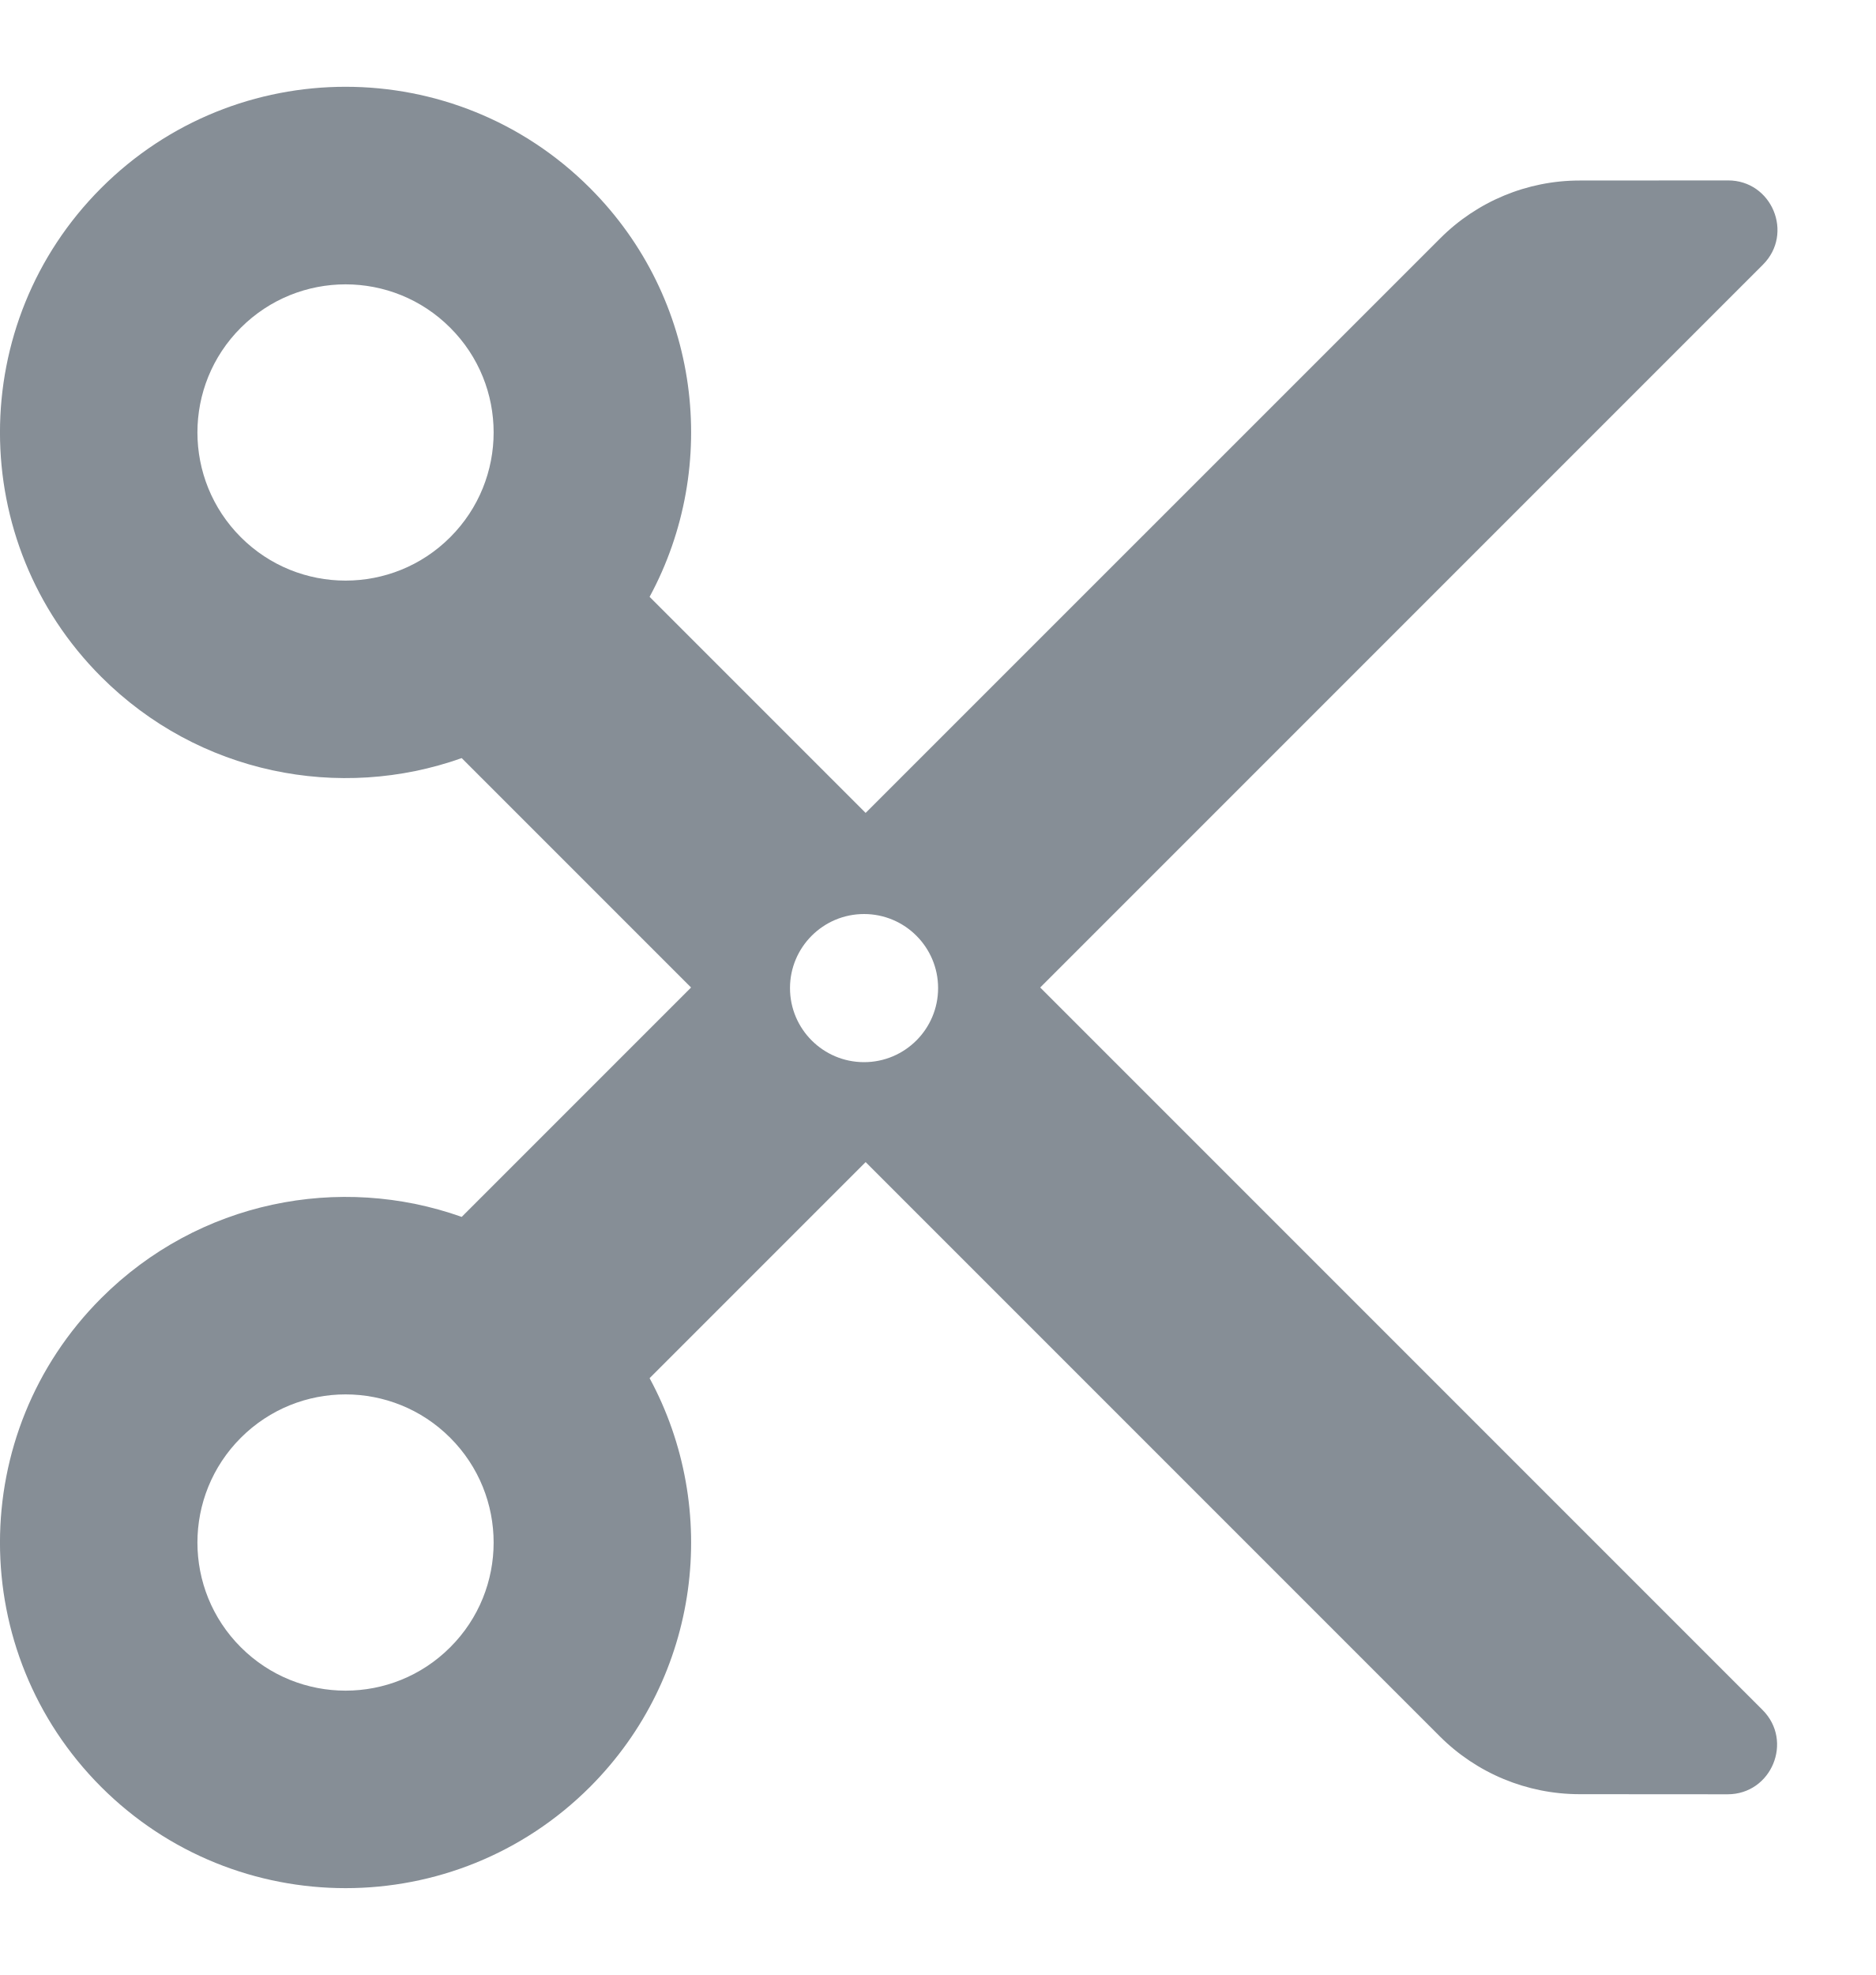
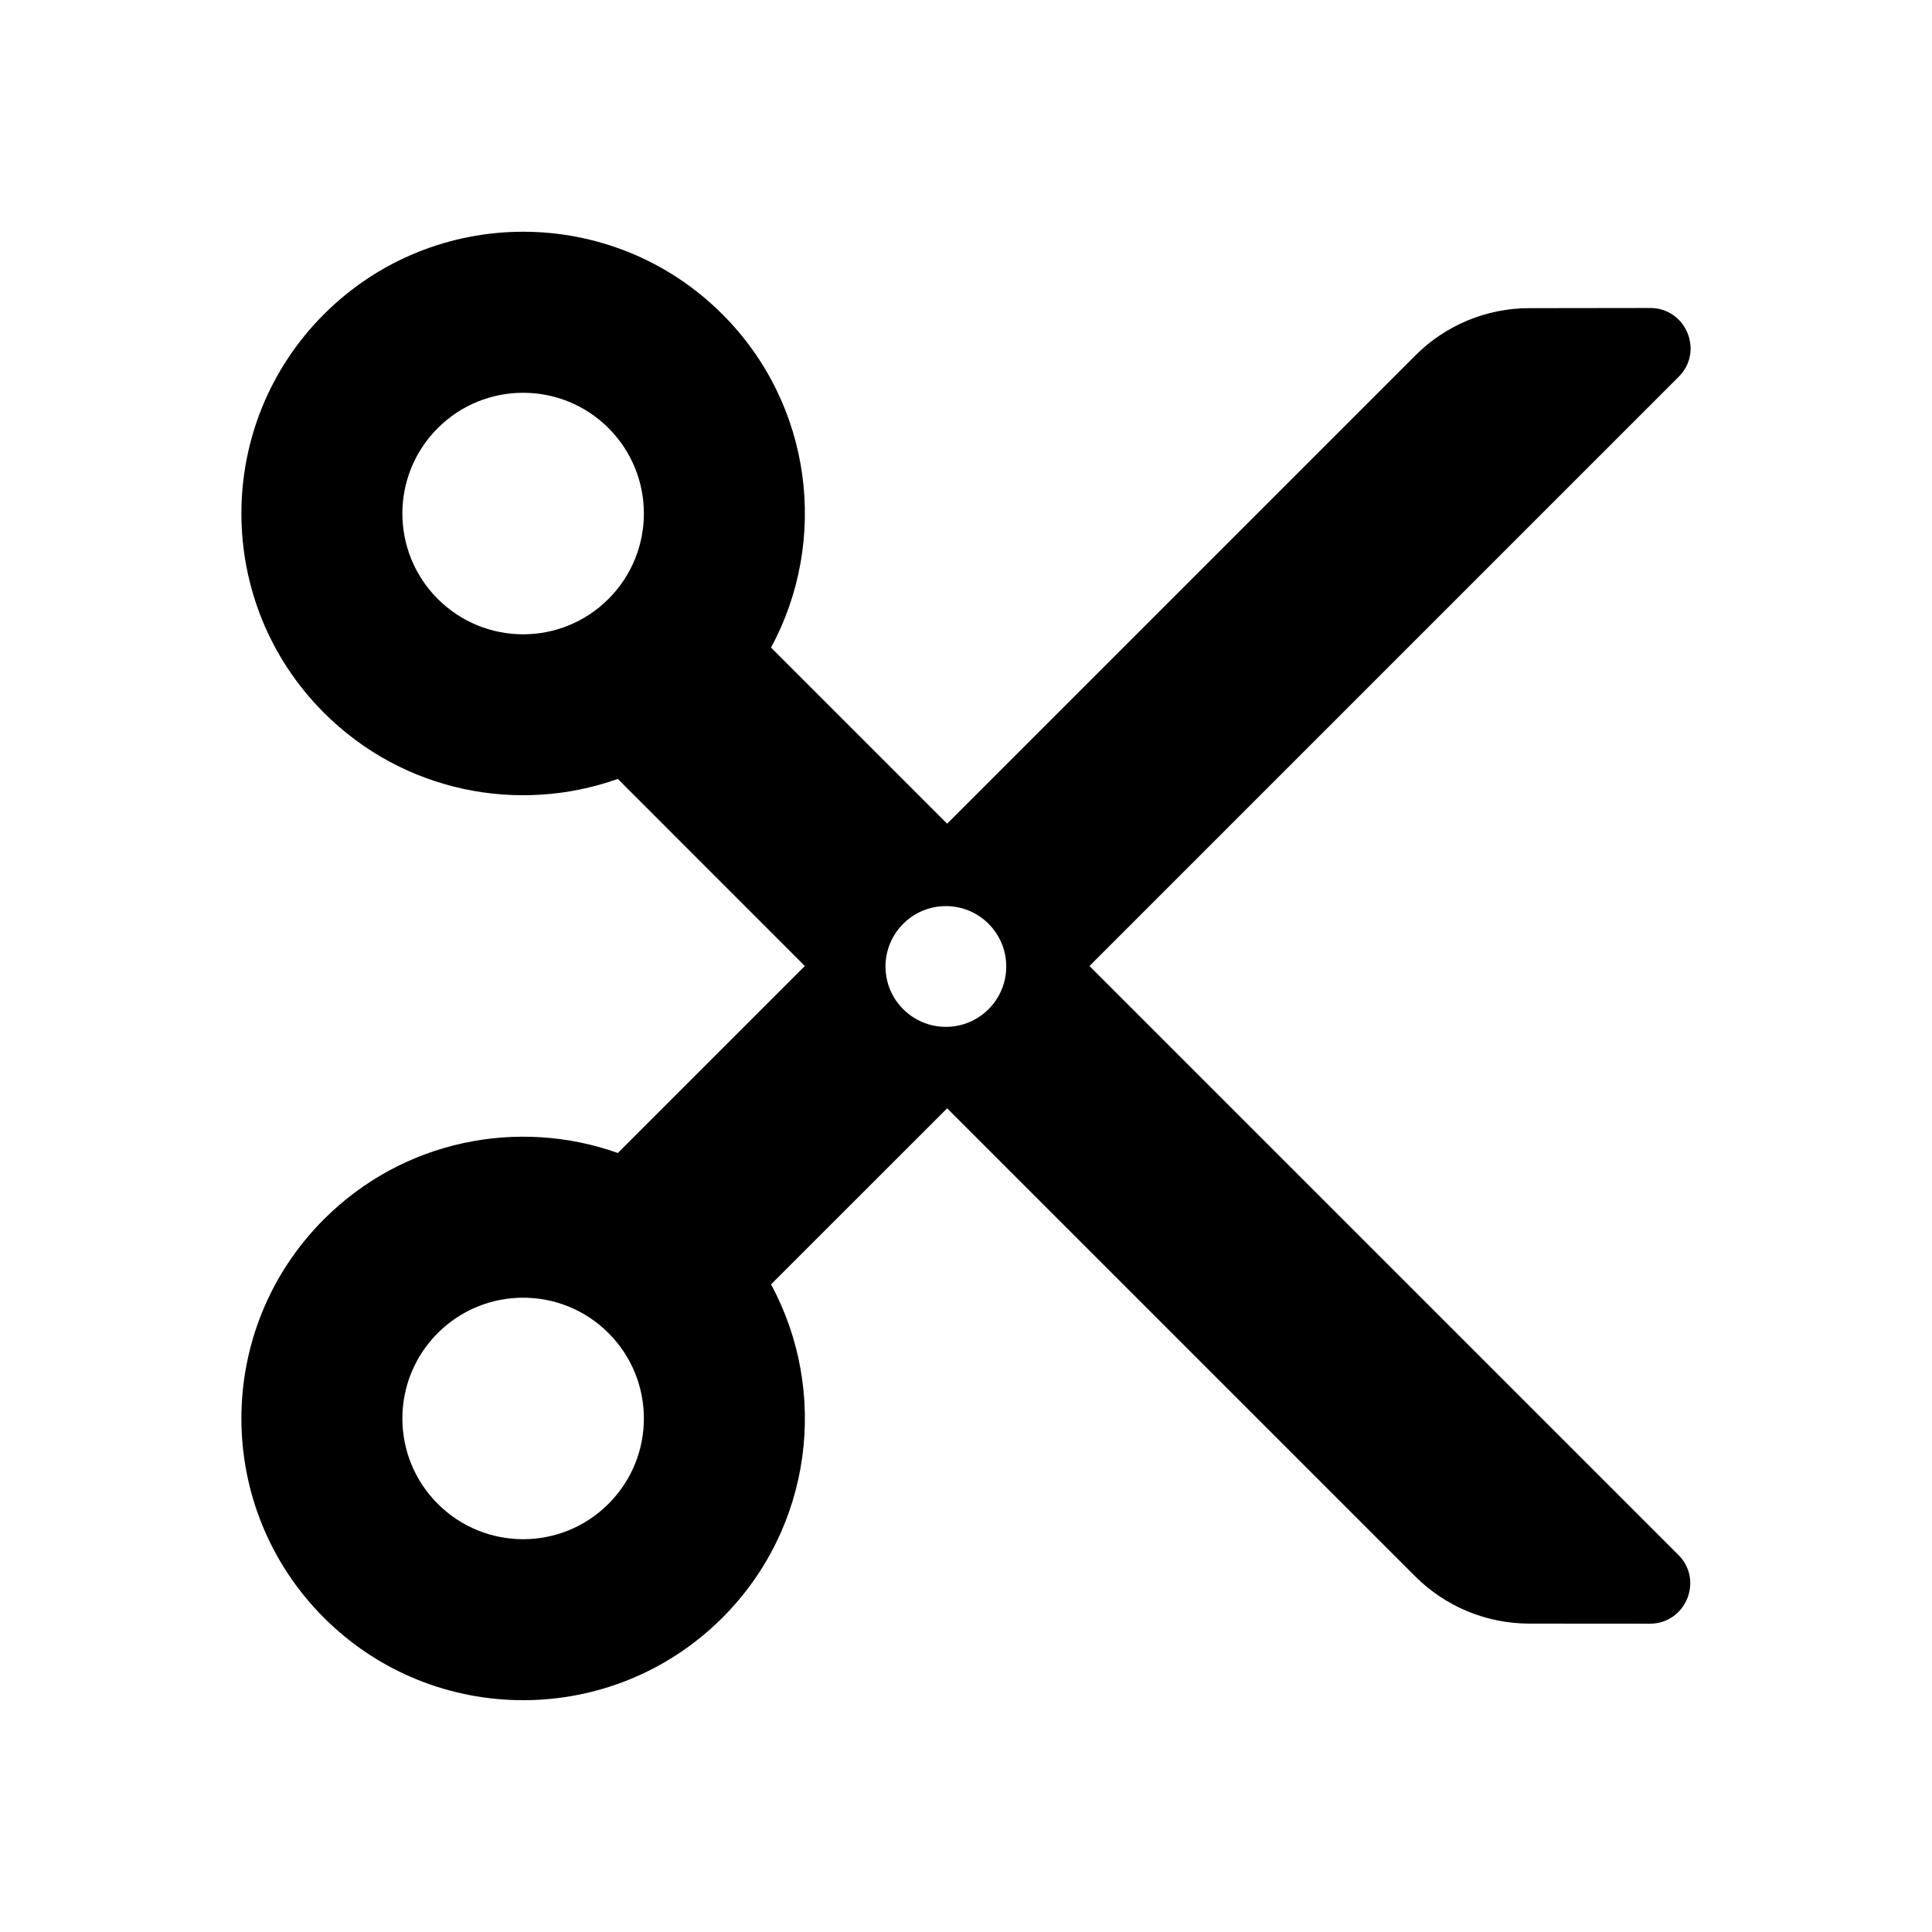
- <svg xmlns="http://www.w3.org/2000/svg" width="19" height="20" viewBox="0 0 19 20" fill="none">
-   <path fill-rule="evenodd" clip-rule="evenodd" d="M17.501 1.827C17.946 1.826 18.17 2.365 17.855 2.68L10.535 10L17.851 17.316C18.166 17.631 17.942 18.17 17.497 18.17L15.995 18.169C15.465 18.168 14.957 17.958 14.582 17.583L8.767 11.768L6.579 13.956C7.297 15.282 7.096 16.974 5.975 18.096C4.608 19.462 2.392 19.462 1.025 18.096C-0.342 16.729 -0.342 14.513 1.025 13.146C2.012 12.159 3.442 11.884 4.676 12.323L6.999 10L4.676 7.677C3.442 8.116 2.012 7.841 1.025 6.854C-0.342 5.487 -0.342 3.271 1.025 1.904C2.392 0.537 4.608 0.537 5.975 1.904C7.096 3.025 7.297 4.718 6.579 6.044L8.767 8.232L14.586 2.414C14.96 2.039 15.468 1.828 15.998 1.828L17.501 1.827ZM2.439 14.56C1.853 15.146 1.853 16.096 2.439 16.681C3.025 17.267 3.975 17.267 4.56 16.681C5.146 16.096 5.146 15.146 4.56 14.56C3.975 13.974 3.025 13.974 2.439 14.56ZM2.439 5.44C1.853 4.854 1.853 3.904 2.439 3.319C3.025 2.733 3.975 2.733 4.56 3.319C5.146 3.904 5.146 4.854 4.56 5.44C3.975 6.026 3.025 6.026 2.439 5.44ZM8.001 10.006C8.001 10.42 8.337 10.756 8.751 10.756C9.165 10.756 9.501 10.42 9.501 10.006C9.501 9.592 9.165 9.256 8.751 9.256C8.337 9.256 8.001 9.592 8.001 10.006Z" fill="#868E96" />
+ <svg xmlns="http://www.w3.org/2000/svg" width="24" height="24" viewBox="0 0 24 24" fill="none">
+   <path fill-rule="evenodd" clip-rule="evenodd" d="M20.5 3.826C20.945 3.826 21.169 4.365 20.854 4.68L13.534 12L20.85 19.316C21.165 19.631 20.941 20.17 20.496 20.17L18.994 20.169C18.464 20.168 17.956 19.957 17.581 19.583L11.766 13.768L9.578 15.955C10.296 17.282 10.095 18.974 8.974 20.096C7.607 21.462 5.391 21.462 4.024 20.096C2.657 18.729 2.657 16.513 4.024 15.146C5.011 14.159 6.442 13.884 7.675 14.323L9.998 12L7.675 9.676C6.441 10.115 5.011 9.841 4.024 8.854C2.657 7.487 2.657 5.271 4.024 3.904C5.391 2.537 7.607 2.537 8.974 3.904C10.095 5.025 10.296 6.718 9.578 8.044L11.766 10.232L17.585 4.413C17.959 4.039 18.467 3.828 18.997 3.828L20.5 3.826ZM5.438 16.56C4.852 17.146 4.852 18.096 5.438 18.681C6.024 19.267 6.974 19.267 7.559 18.681C8.145 18.096 8.145 17.146 7.559 16.56C6.974 15.974 6.024 15.974 5.438 16.56ZM5.438 7.44C4.852 6.854 4.852 5.904 5.438 5.318C6.024 4.733 6.974 4.733 7.559 5.318C8.145 5.904 8.145 6.854 7.559 7.44C6.974 8.026 6.024 8.026 5.438 7.44ZM11 12.006C11 12.42 11.336 12.756 11.75 12.756C12.164 12.756 12.5 12.42 12.5 12.006C12.5 11.592 12.164 11.256 11.75 11.256C11.336 11.256 11 11.592 11 12.006Z" fill="black" />
</svg>
